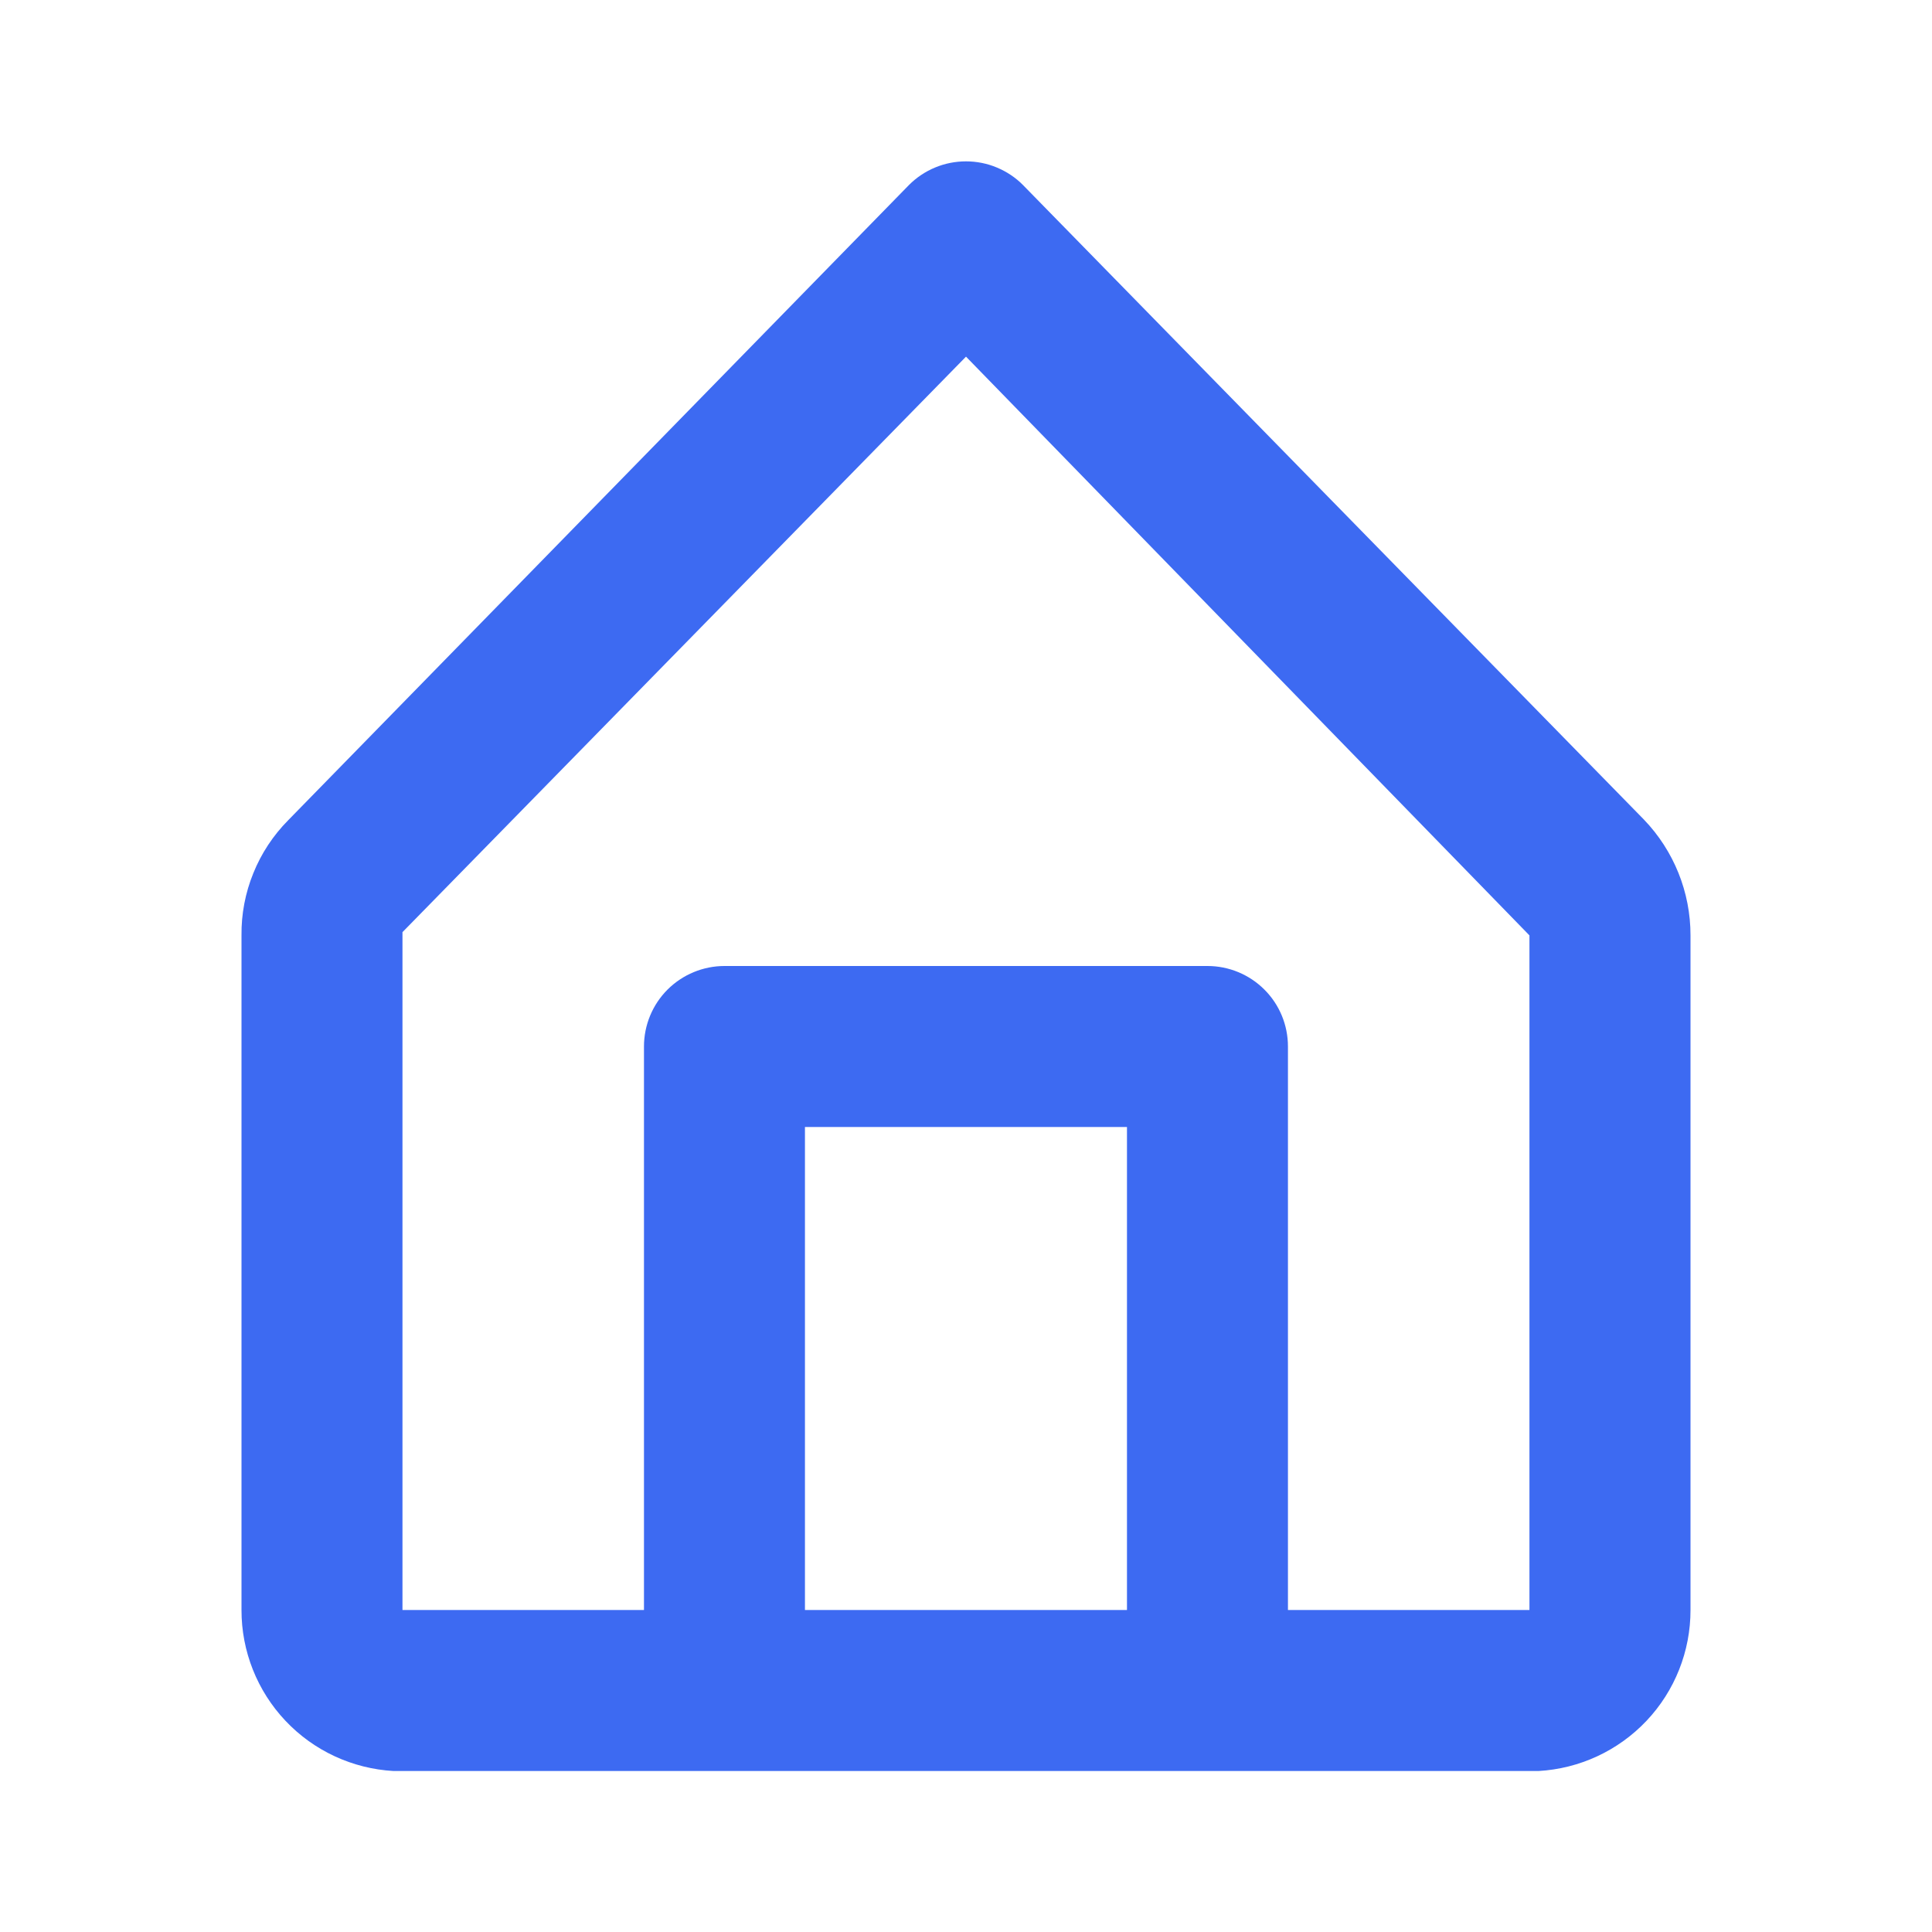
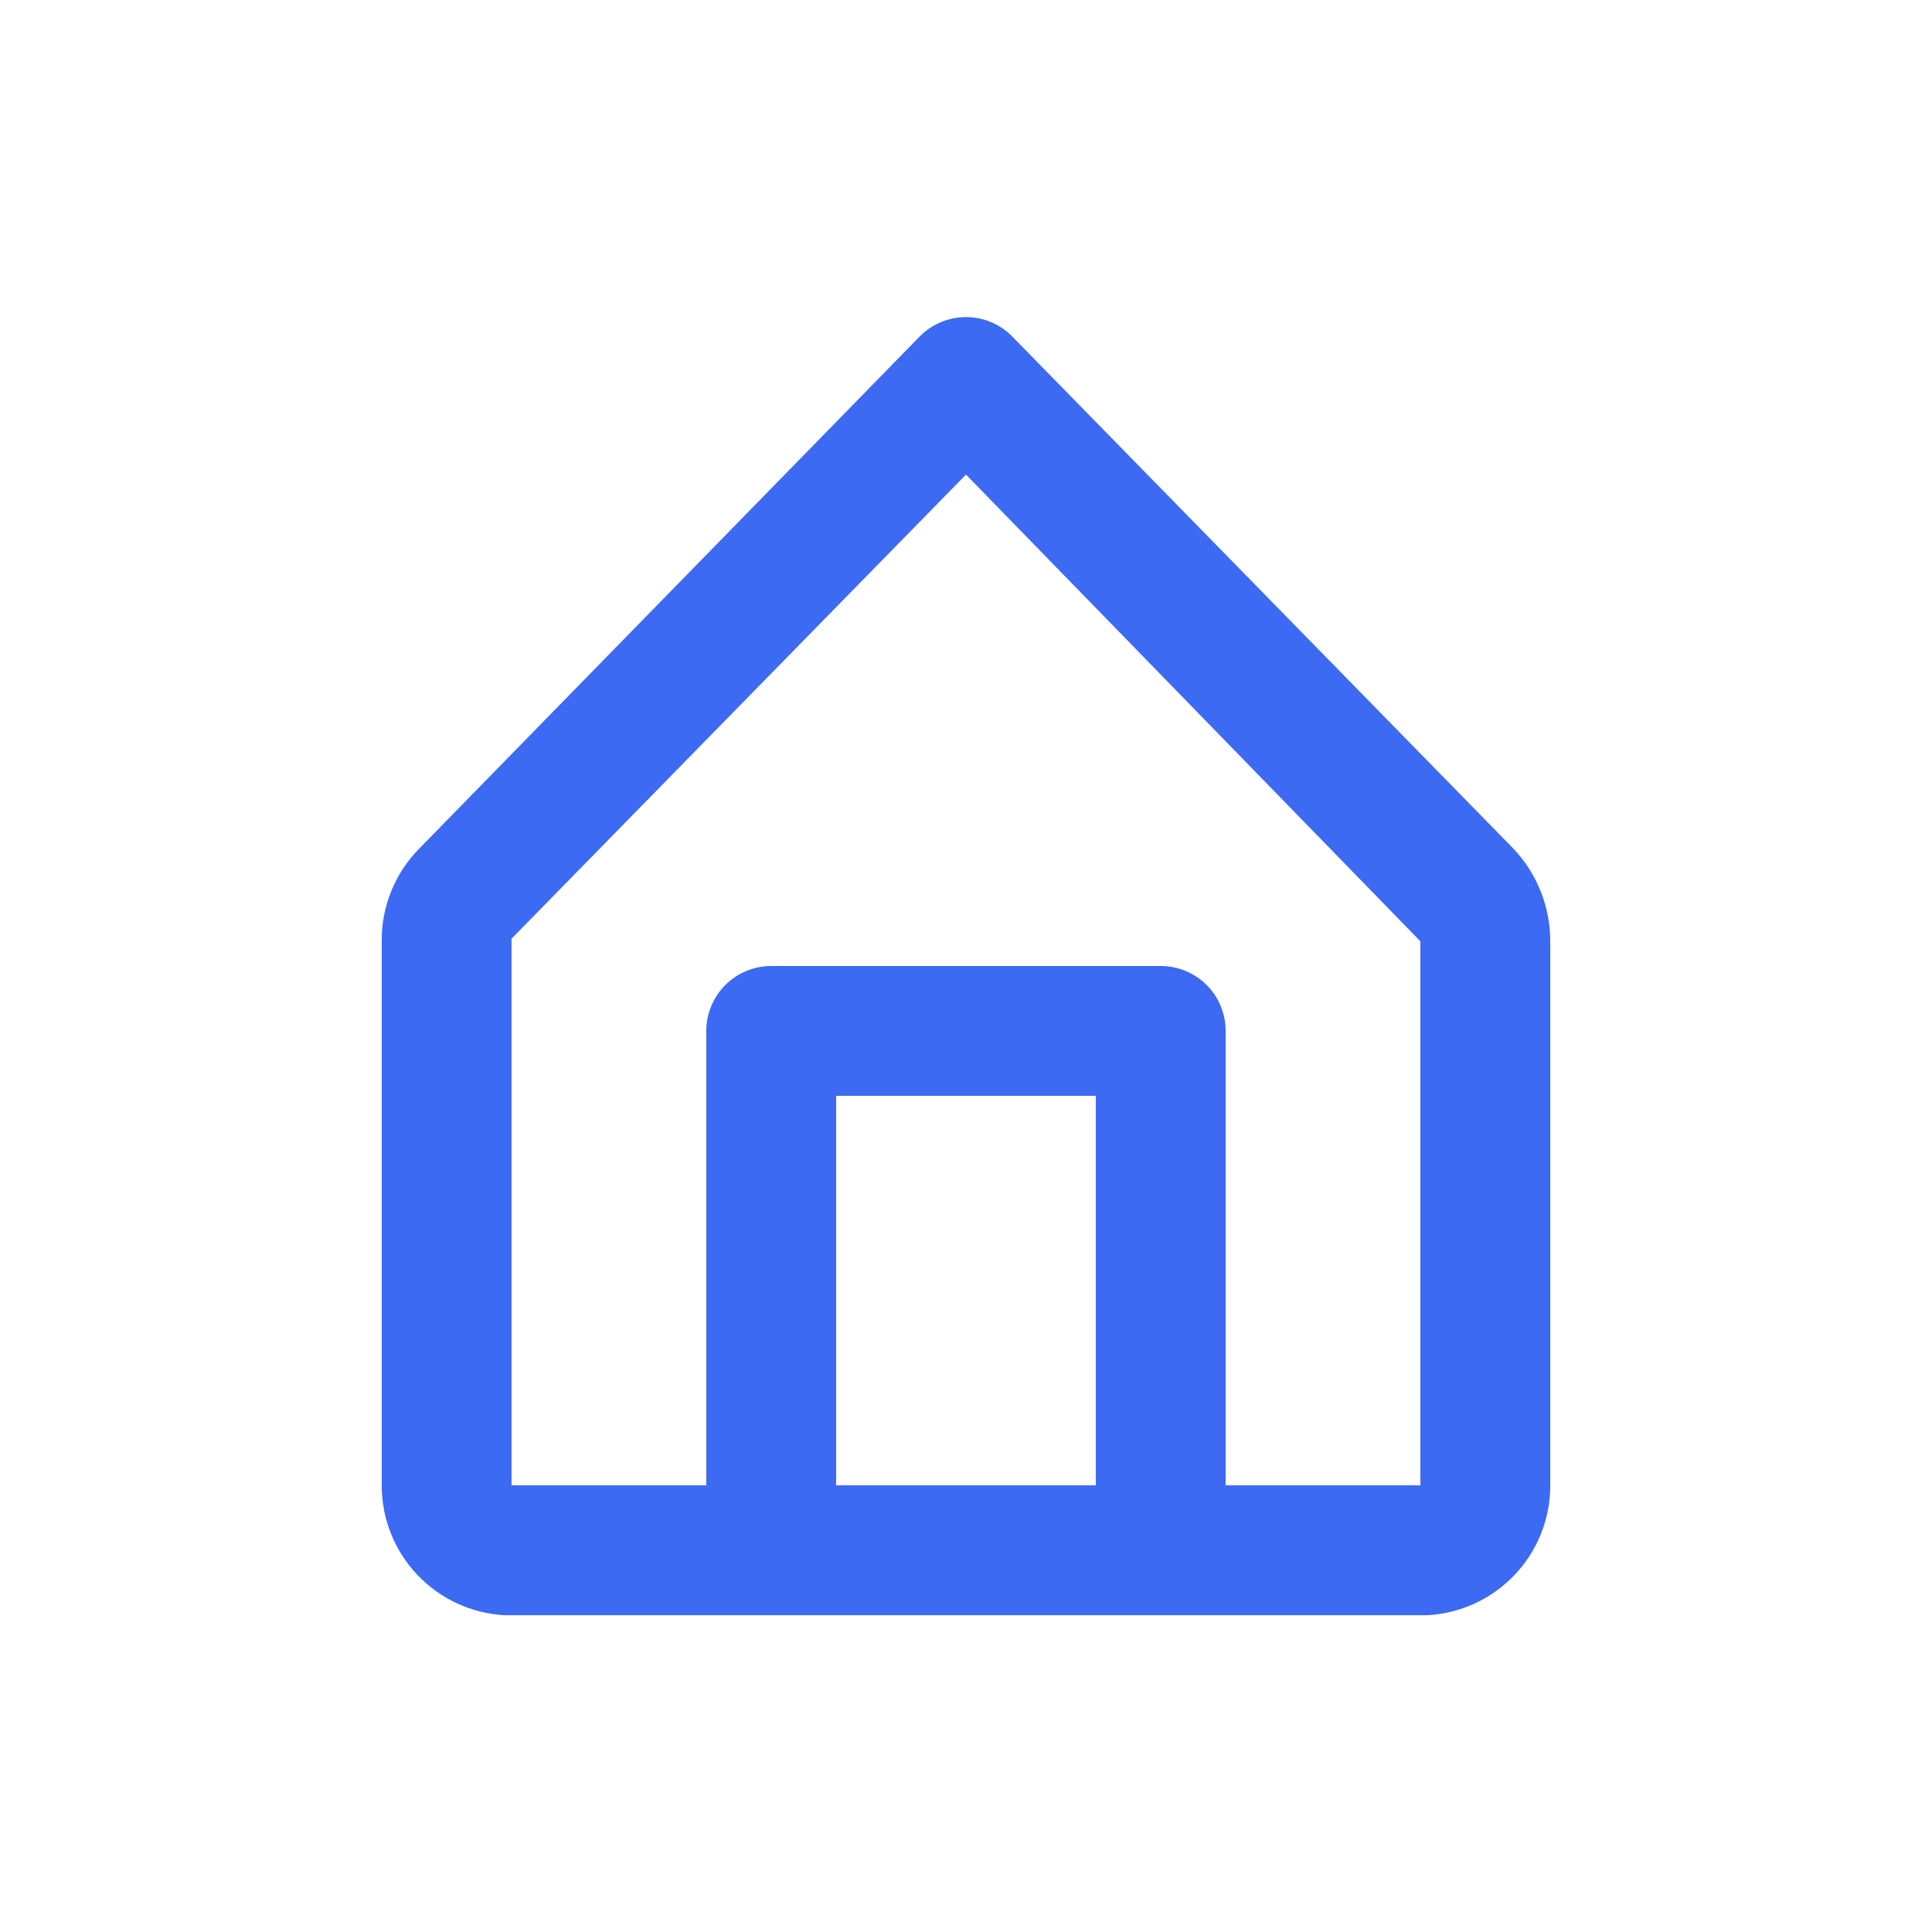
- <svg xmlns="http://www.w3.org/2000/svg" width="25" height="25" viewBox="0 0 25 25" fill="none">
-   <path d="M21.271 10.604L13.239 2.396C13.143 2.298 13.027 2.221 12.9 2.168C12.774 2.115 12.637 2.088 12.5 2.088C12.362 2.088 12.226 2.115 12.099 2.168C11.972 2.221 11.857 2.298 11.76 2.396L3.729 10.614C3.535 10.81 3.381 11.043 3.278 11.299C3.174 11.554 3.122 11.828 3.125 12.104V20.833C3.124 21.366 3.328 21.88 3.694 22.267C4.06 22.655 4.561 22.887 5.094 22.917H19.906C20.439 22.887 20.939 22.655 21.306 22.267C21.672 21.88 21.876 21.366 21.875 20.833V12.104C21.876 11.545 21.659 11.007 21.271 10.604ZM10.416 20.833V14.583H14.583V20.833H10.416ZM19.791 20.833H16.666V13.542C16.666 13.265 16.557 13 16.361 12.805C16.166 12.61 15.901 12.5 15.625 12.5H9.375C9.099 12.5 8.834 12.61 8.638 12.805C8.443 13 8.333 13.265 8.333 13.542V20.833H5.208V12.062L12.5 4.615L19.791 12.104V20.833Z" fill="#3D6AF2" />
+ <svg xmlns="http://www.w3.org/2000/svg" width="31" height="31" viewBox="0 0 31 31" fill="none">
+   <path d="M24.271 13.604L16.239 5.396C16.143 5.298 16.027 5.221 15.9 5.168C15.774 5.115 15.637 5.088 15.5 5.088C15.362 5.088 15.226 5.115 15.099 5.168C14.972 5.221 14.857 5.298 14.76 5.396L6.729 13.614C6.535 13.81 6.381 14.043 6.278 14.299C6.174 14.554 6.122 14.828 6.125 15.104V23.833C6.124 24.366 6.328 24.88 6.694 25.267C7.06 25.655 7.561 25.887 8.094 25.917H22.906C23.439 25.887 23.939 25.655 24.306 25.267C24.672 24.88 24.876 24.366 24.875 23.833V15.104C24.876 14.545 24.659 14.007 24.271 13.604ZM13.416 23.833V17.583H17.583V23.833H13.416ZM22.791 23.833H19.666V16.542C19.666 16.265 19.557 16 19.361 15.805C19.166 15.61 18.901 15.5 18.625 15.5H12.375C12.099 15.5 11.834 15.61 11.638 15.805C11.443 16 11.333 16.265 11.333 16.542V23.833H8.208V15.062L15.5 7.615L22.791 15.104V23.833Z" fill="#3D6AF2" />
</svg>
